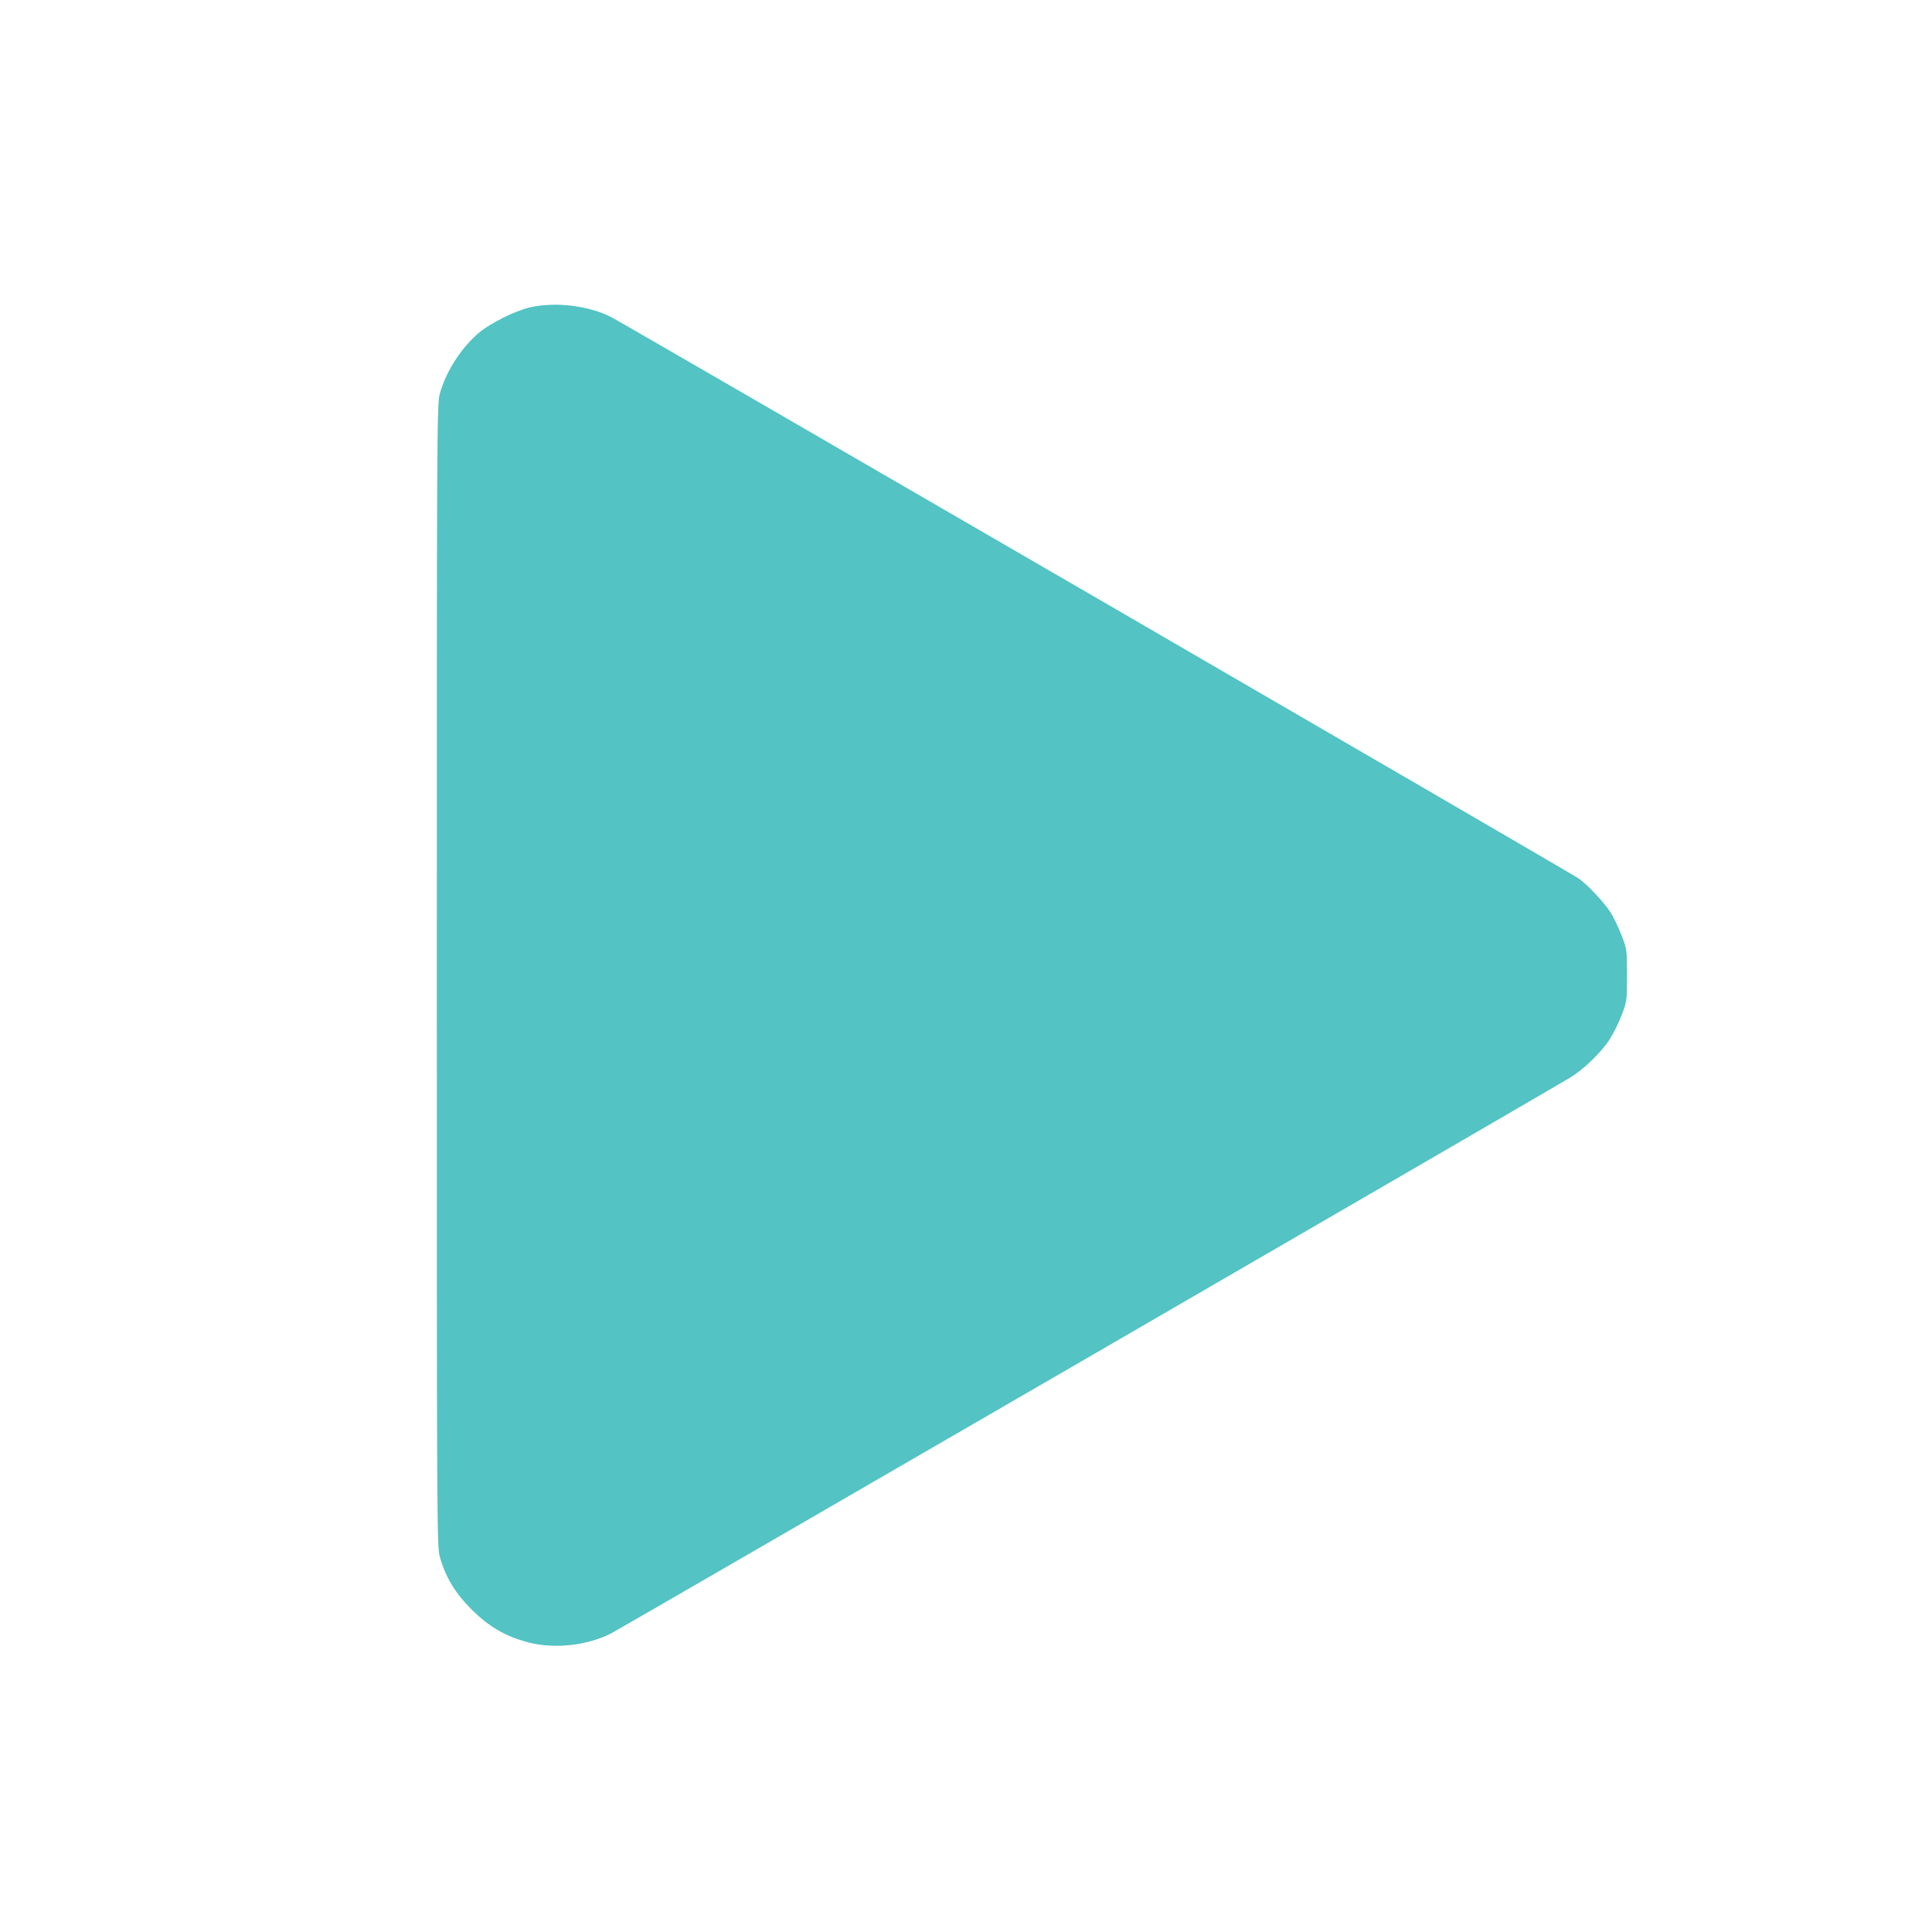
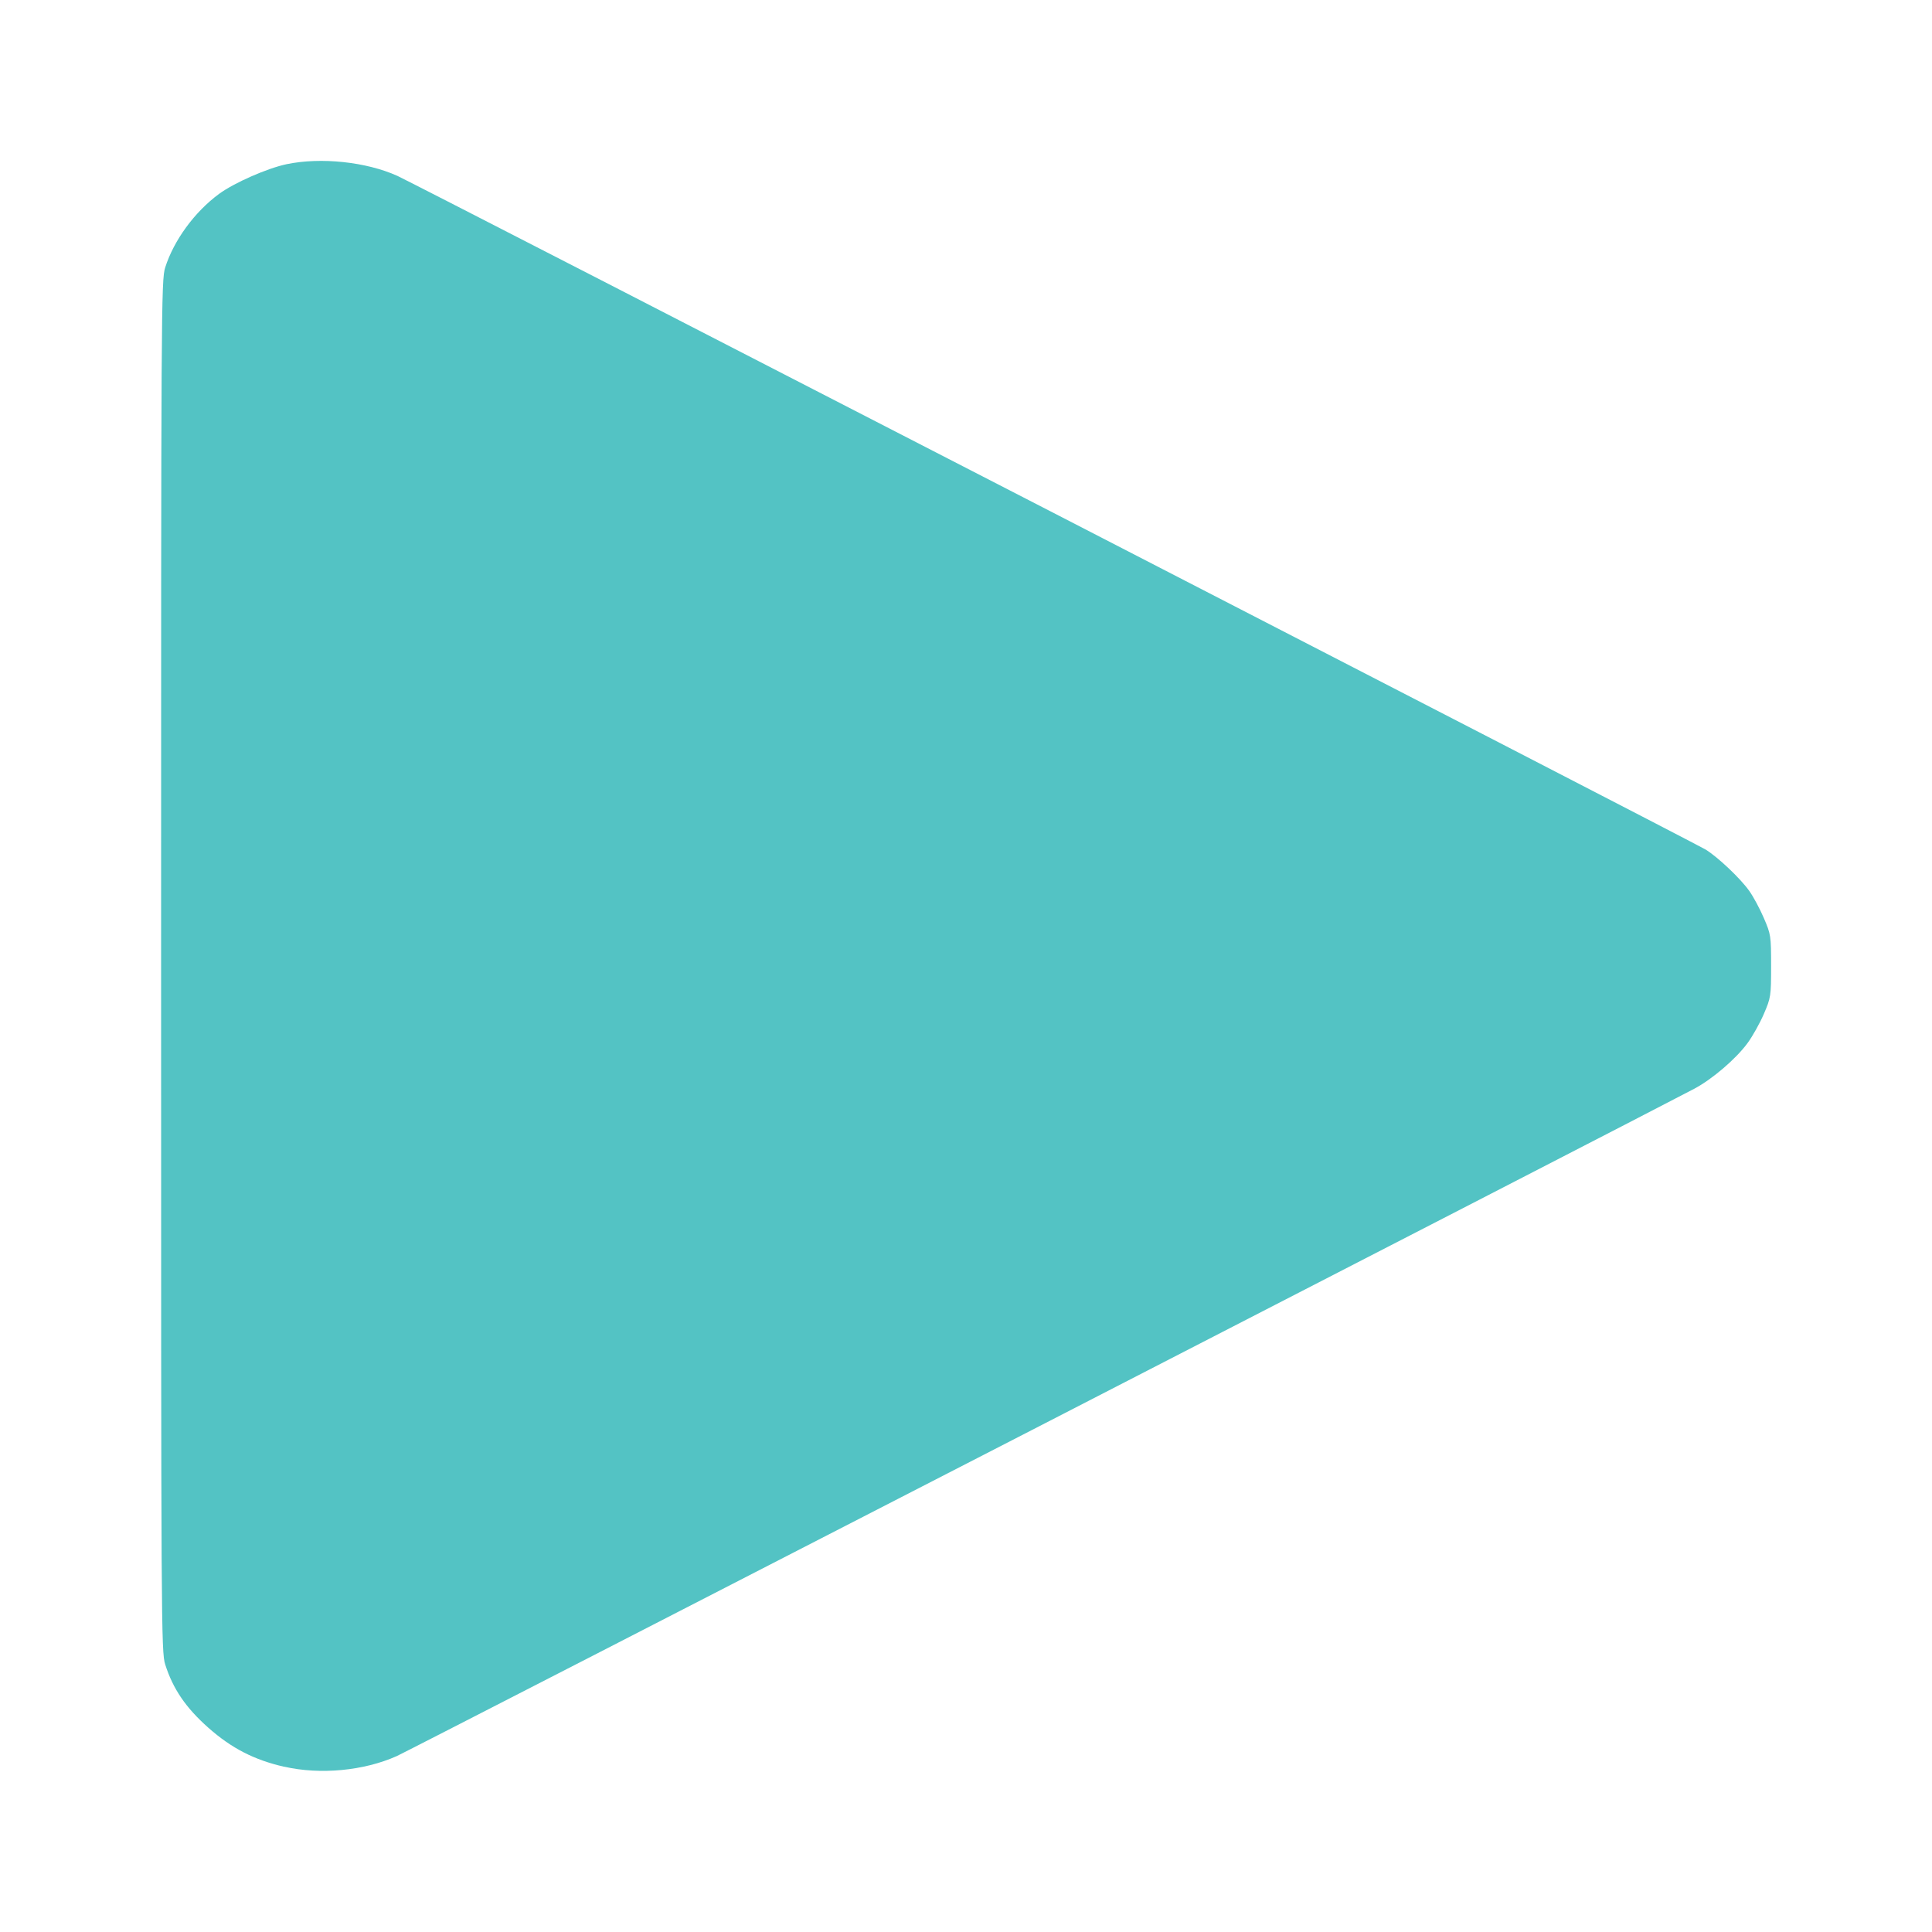
- <svg xmlns="http://www.w3.org/2000/svg" version="1.1" id="svg2" x="0px" y="0px" height="24" width="24" viewBox="0 0 24 24">
+ <svg xmlns="http://www.w3.org/2000/svg" viewBox="0 0 24 24" width="24" height="24" y="0px" x="0px" id="svg2" version="1.1">
  <defs id="defs4" />
-   <g transform="translate(-379.9048,129.8836)" id="layer1">
-     <path style="fill:#53c3c4;fill-opacity:1;stroke:none;stroke-width:0.249;stroke-linecap:round;stroke-linejoin:round" d="m 386.463,-109.483 c -0.275,-0.071 -0.484,-0.192 -0.697,-0.404 -0.206,-0.205 -0.325,-0.401 -0.397,-0.655 -0.037,-0.13 -0.038,-0.408 -0.038,-7.227 0,-6.818 0.001,-7.097 0.038,-7.227 0.08,-0.282 0.27,-0.575 0.494,-0.761 0.139,-0.115 0.442,-0.265 0.62,-0.307 0.316,-0.074 0.732,-0.025 1.017,0.121 0.172,0.088 11.903,6.894 12.014,6.971 0.112,0.077 0.318,0.297 0.401,0.428 0.037,0.059 0.097,0.185 0.134,0.28 0.065,0.169 0.067,0.184 0.067,0.496 0,0.312 -0.002,0.327 -0.067,0.497 -0.037,0.096 -0.105,0.233 -0.151,0.303 -0.105,0.161 -0.325,0.373 -0.488,0.471 -0.464,0.277 -11.803,6.848 -11.915,6.905 -0.303,0.152 -0.702,0.195 -1.033,0.11 z" id="path2674" />
+   <g id="layer1" transform="translate(-379.9048,129.8836)">
+     <path id="path2674" d="m 383.436,-107.936 c -0.373,-0.085 -0.655,-0.23 -0.943,-0.485 -0.279,-0.247 -0.439,-0.481 -0.536,-0.786 -0.05,-0.156 -0.051,-0.49 -0.051,-8.677 0,-8.186 0.001,-8.521 0.051,-8.677 0.108,-0.339 0.365,-0.69 0.669,-0.914 0.188,-0.138 0.598,-0.318 0.839,-0.369 0.428,-0.089 0.99,-0.029 1.376,0.145 0.233,0.106 16.101,8.277 16.252,8.369 0.151,0.093 0.431,0.357 0.542,0.514 0.05,0.07 0.132,0.222 0.181,0.337 0.087,0.202 0.09,0.22 0.09,0.595 0,0.375 -0.003,0.393 -0.09,0.596 -0.05,0.116 -0.141,0.279 -0.204,0.364 -0.142,0.194 -0.439,0.448 -0.66,0.565 -0.628,0.333 -15.966,8.222 -16.118,8.29 -0.409,0.183 -0.95,0.234 -1.398,0.132 z" style="fill:#53c3c4;fill-opacity:1;stroke:none;stroke-width:0.318;stroke-linecap:round;stroke-linejoin:round" />
  </g>
</svg>
